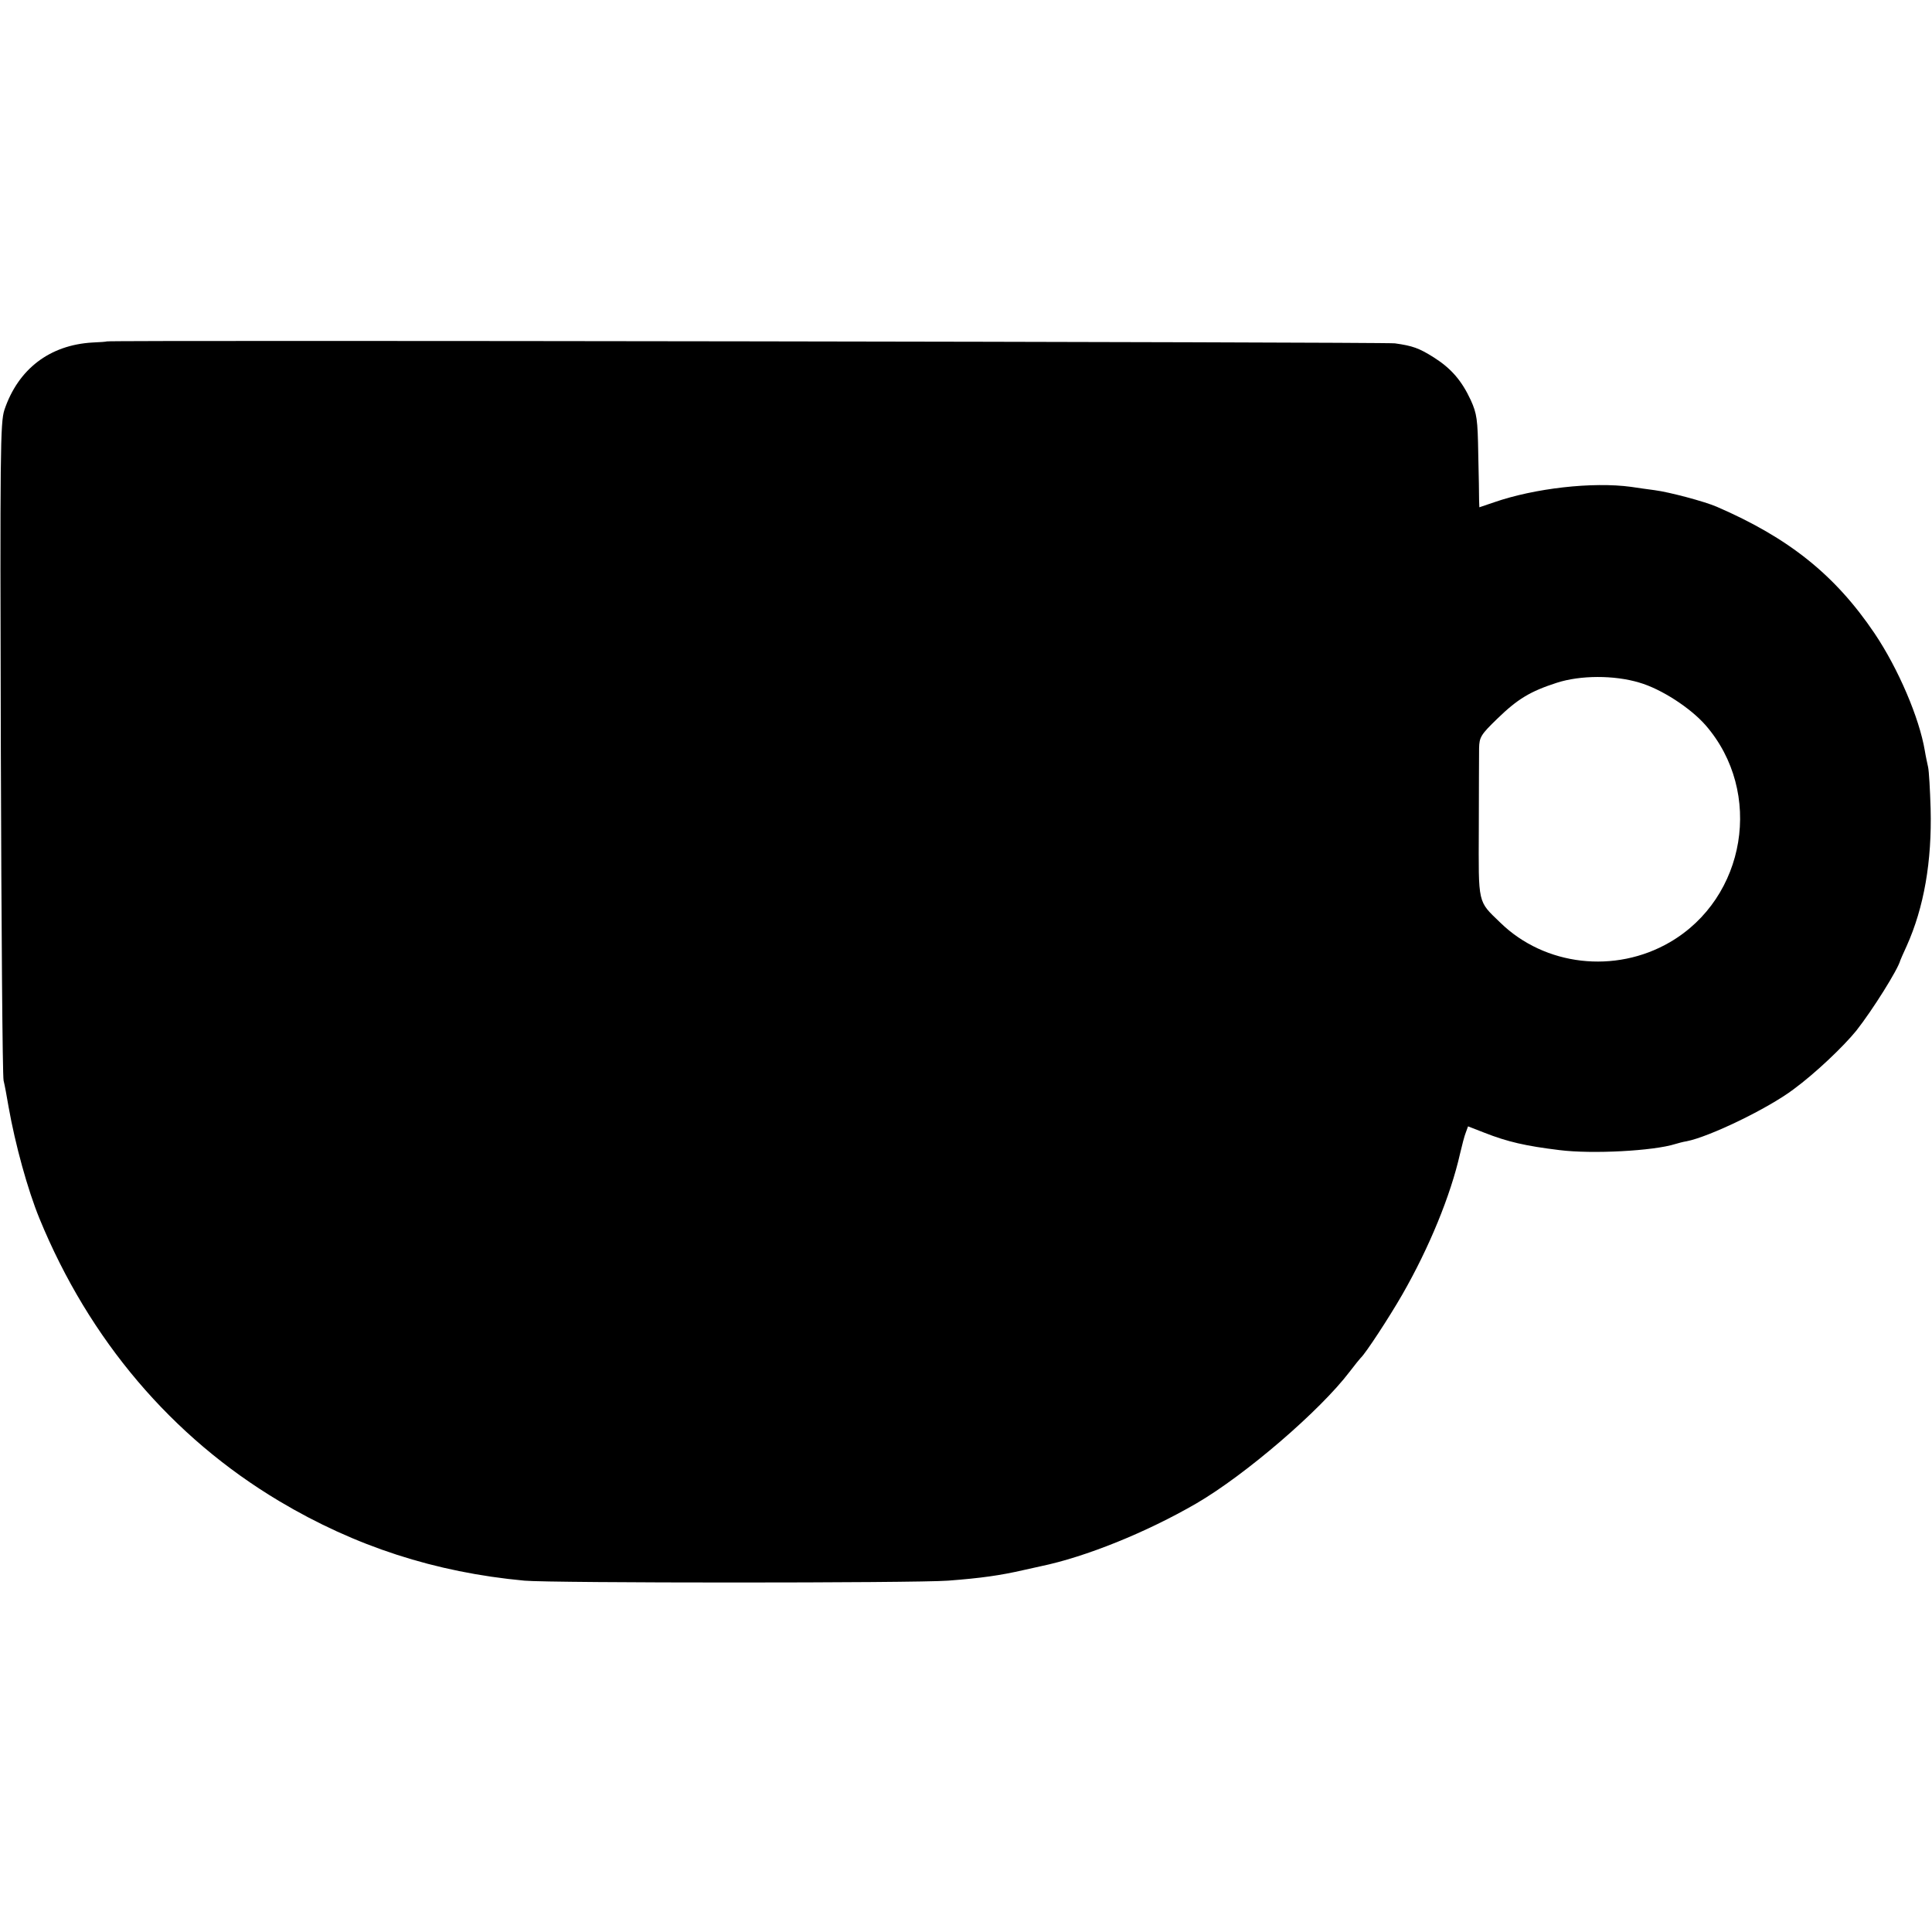
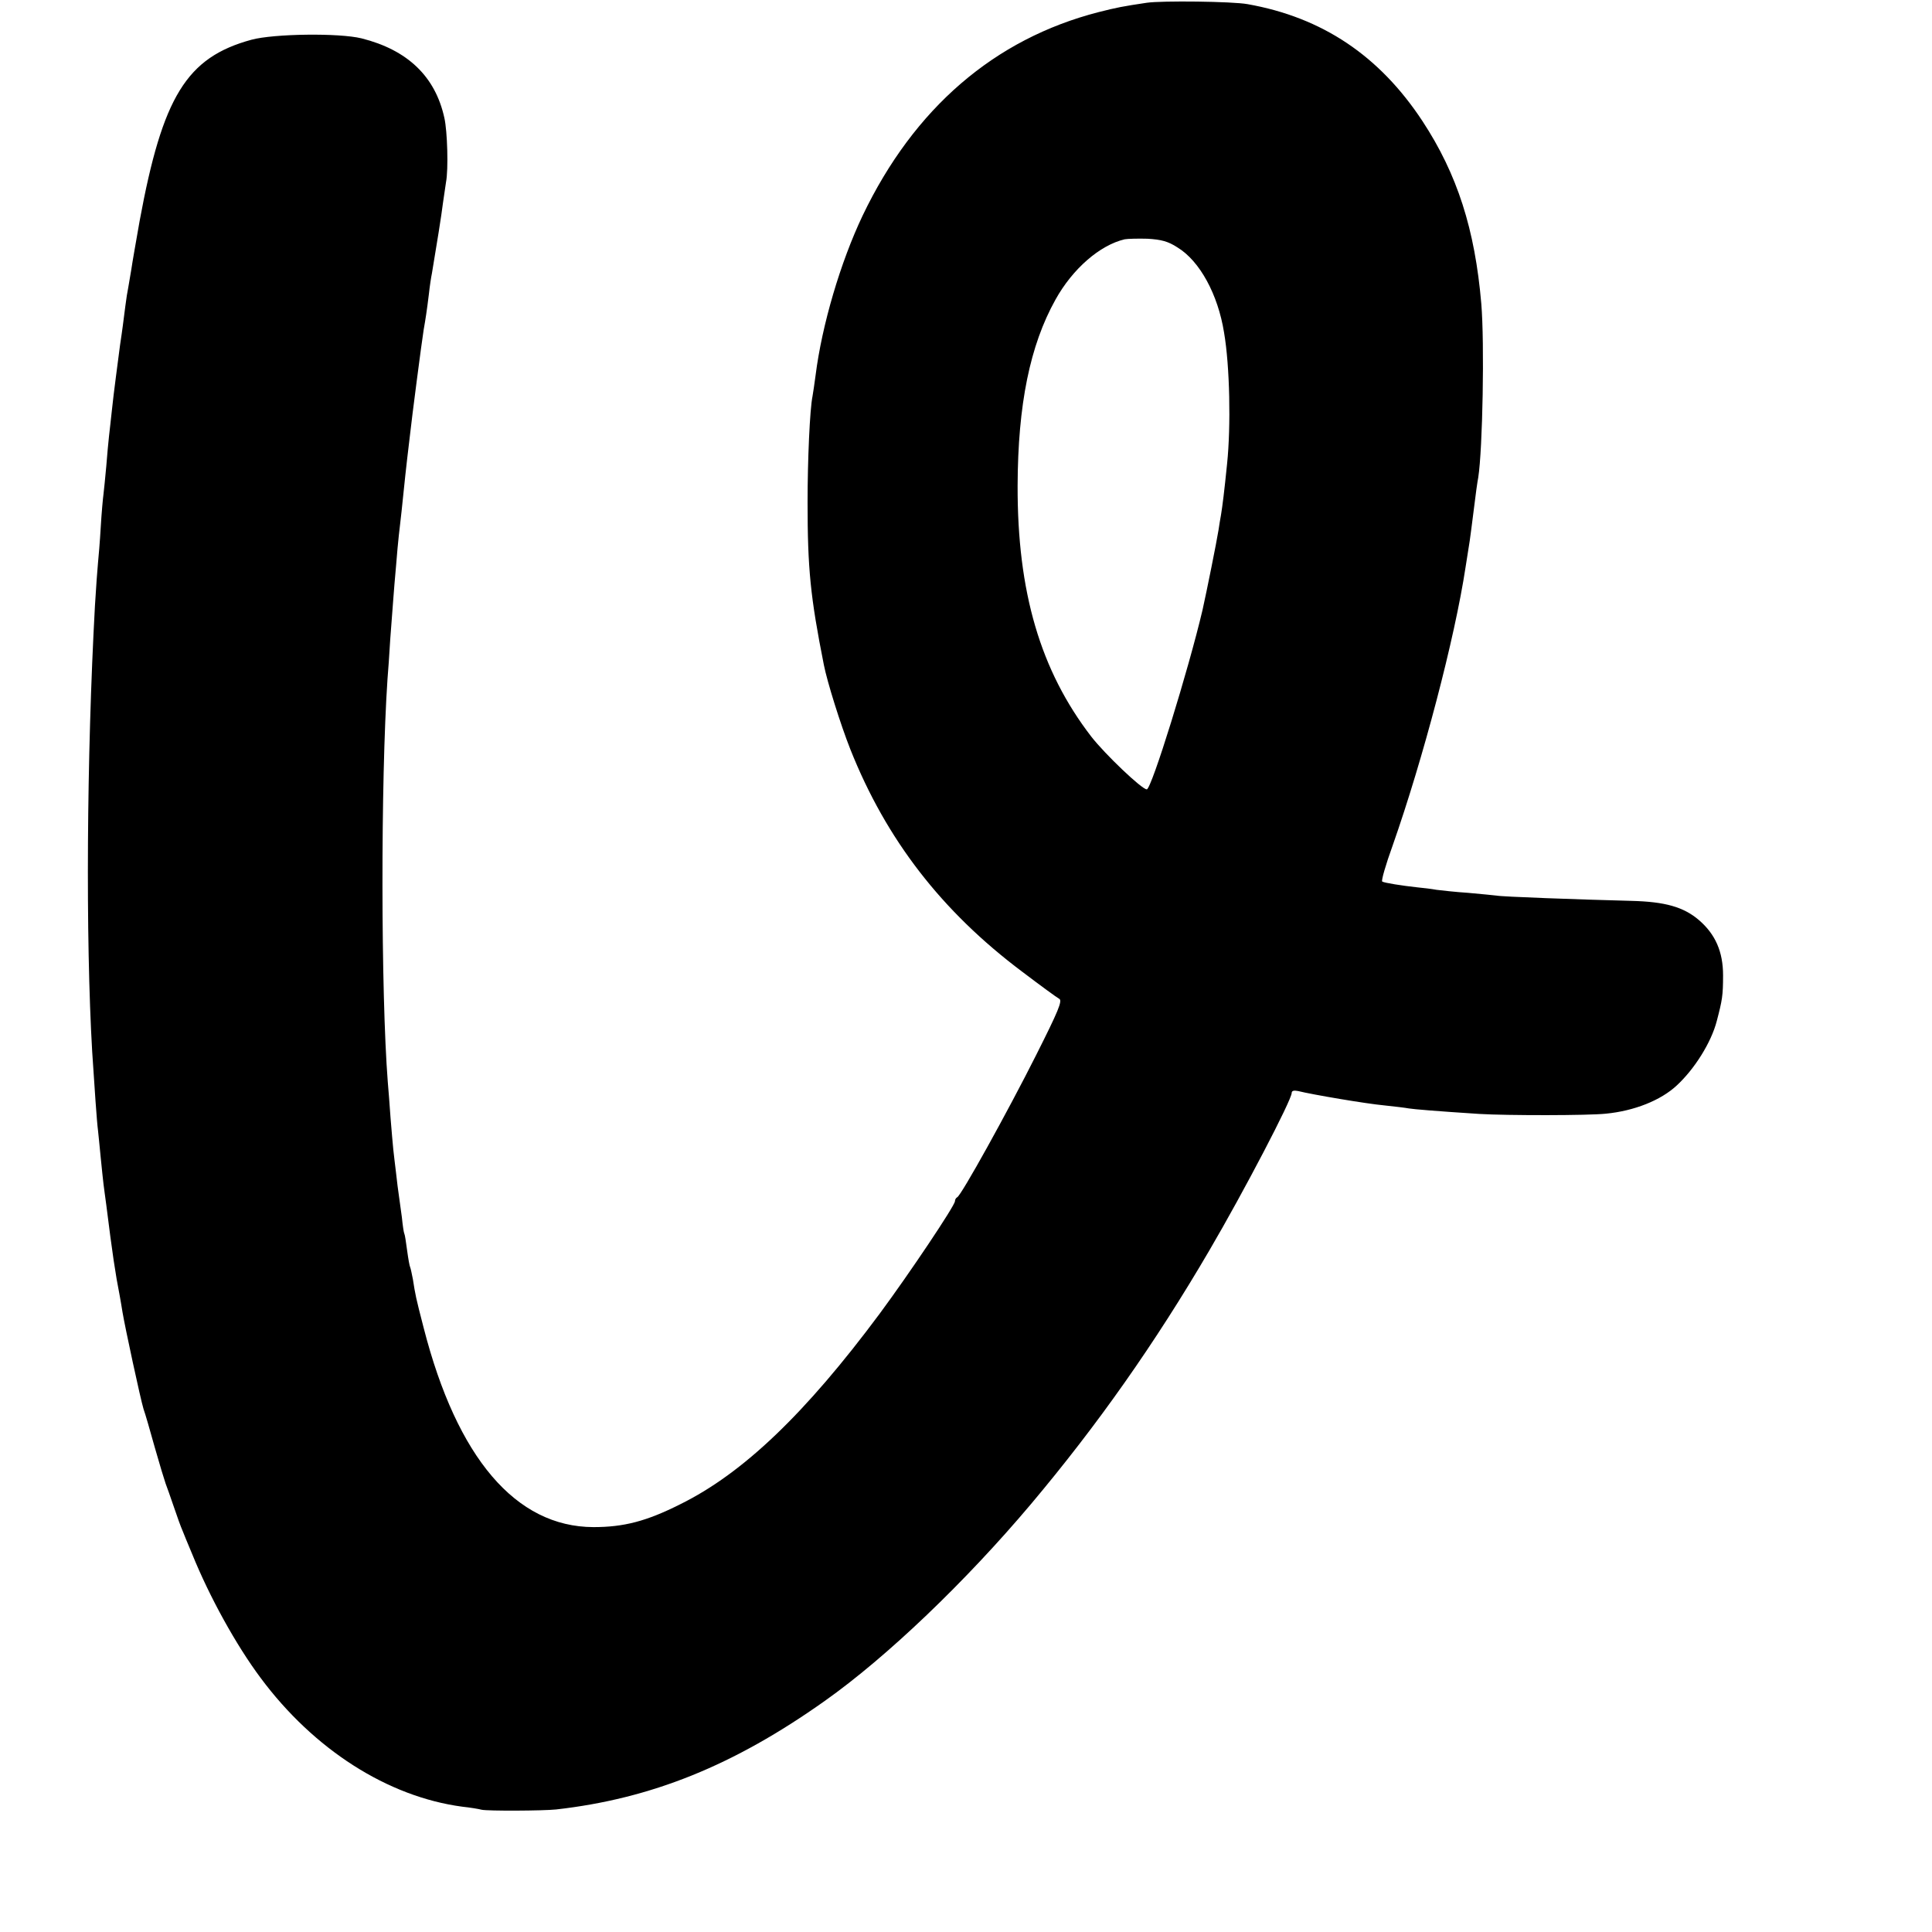
<svg xmlns="http://www.w3.org/2000/svg" version="1.0" width="700pt" height="700pt" viewBox="0 0 700 700" preserveAspectRatio="xMidYMid meet">
  <g transform="translate(0,700) scale(0.1,-0.1)" fill="#000000" stroke="none">
-     <path d="M387 5763 c-1 -1 -24 -3 -52 -4 -155 -9 -269 -96 -319 -244 -15 -46 -16 -145 -13 -1225 2 -646 6 -1188 10 -1205 4 -16 12 -59 18 -95 24 -136 69 -300 112 -405 180 -439 480 -792 869 -1024 275 -164 565 -258 888 -288 97 -9 1416 -9 1535 0 119 9 189 19 272 38 27 6 55 12 63 14 164 34 384 123 565 228 177 103 448 336 555 477 19 25 37 47 40 50 17 15 104 148 151 230 97 169 175 359 209 510 7 30 16 65 21 77 l8 22 59 -23 c84 -33 149 -48 272 -63 119 -15 341 -3 420 22 10 3 28 8 41 10 82 16 294 118 387 188 79 58 181 155 228 213 59 75 151 222 159 254 1 3 11 26 23 52 63 140 92 307 87 498 -2 69 -6 136 -9 150 -3 14 -9 41 -12 60 -20 119 -96 297 -182 425 -143 212 -311 346 -572 459 -44 19 -171 53 -225 60 -22 3 -60 8 -85 12 -140 19 -350 -5 -497 -56 l-53 -18 -1 26 c0 15 -1 90 -3 167 -2 126 -5 146 -27 195 -33 71 -71 115 -134 155 -54 34 -77 42 -141 51 -35 5 -4663 12 -4667 7z m5552 -1236 c80 -23 186 -92 241 -155 210 -242 147 -625 -130 -786 -198 -115 -453 -86 -614 71 -83 80 -79 64 -78 341 0 136 1 267 1 291 1 40 6 49 66 107 73 71 119 99 215 130 86 28 209 28 299 1z" />
+     <path d="M4155 6990 c-87 -13 -108 -17 -175 -34 -377 -97 -668 -348 -854 -736 -81 -170 -148 -398 -171 -580 -4 -30 -9 -64 -11 -75 -10 -48 -18 -233 -18 -385 0 -240 10 -342 59 -589 12 -61 60 -215 96 -306 130 -327 331 -587 623 -806 66 -50 126 -94 134 -98 12 -7 -4 -45 -83 -202 -103 -205 -273 -512 -287 -517 -4 -2 -8 -8 -8 -14 0 -16 -165 -262 -273 -408 -269 -362 -495 -578 -722 -690 -123 -62 -205 -83 -315 -83 -281 1 -494 250 -615 722 -29 112 -30 119 -39 176 -4 20 -8 40 -10 44 -2 3 -7 31 -11 61 -4 30 -8 57 -10 60 -2 3 -6 30 -9 60 -4 30 -9 66 -11 80 -2 14 -7 50 -10 80 -4 30 -8 69 -10 85 -2 17 -6 68 -10 115 -3 47 -8 105 -10 130 -25 321 -26 1090 -1 1460 2 25 7 90 10 145 4 55 9 120 11 145 2 25 6 79 10 120 3 41 8 91 10 110 2 19 7 59 10 88 10 98 16 156 30 272 7 65 43 342 50 385 3 17 7 41 9 55 2 14 7 48 10 75 3 28 8 61 11 75 17 101 35 213 40 255 4 28 9 61 11 75 9 46 5 185 -6 233 -33 150 -133 246 -300 288 -81 20 -318 17 -399 -5 -235 -64 -322 -206 -405 -656 -13 -74 -27 -153 -30 -175 -4 -23 -9 -52 -11 -65 -3 -14 -8 -45 -11 -70 -3 -25 -7 -56 -9 -70 -2 -14 -6 -45 -10 -70 -3 -25 -10 -76 -15 -115 -5 -38 -12 -95 -15 -125 -3 -30 -8 -71 -10 -90 -2 -19 -7 -69 -10 -110 -4 -41 -8 -86 -10 -100 -2 -14 -7 -68 -10 -120 -3 -52 -8 -111 -10 -130 -2 -19 -7 -89 -11 -155 -30 -546 -34 -1203 -10 -1615 8 -124 17 -257 21 -285 2 -16 6 -61 10 -100 4 -38 8 -81 10 -95 2 -14 6 -48 10 -75 22 -176 33 -250 49 -331 2 -12 7 -39 10 -59 9 -54 65 -314 76 -350 6 -16 24 -79 41 -140 17 -60 35 -119 39 -130 4 -11 18 -49 30 -85 12 -36 26 -74 31 -85 4 -11 20 -49 35 -85 64 -158 160 -331 248 -449 193 -260 461 -431 731 -467 28 -3 59 -8 70 -11 22 -5 223 -4 270 1 345 39 643 159 973 393 225 159 511 433 747 713 240 285 450 583 647 920 126 215 298 545 298 570 0 8 8 10 23 7 52 -13 247 -46 312 -52 39 -4 79 -9 89 -11 18 -3 101 -10 256 -20 100 -6 394 -6 459 1 102 10 198 48 256 102 65 60 125 156 145 233 20 76 23 93 23 166 0 86 -28 149 -87 200 -56 48 -123 67 -246 70 -193 5 -470 15 -487 19 -10 1 -56 6 -103 10 -47 3 -98 9 -115 11 -16 3 -48 7 -70 9 -55 6 -119 16 -127 21 -4 3 13 62 38 131 110 313 225 750 264 1008 6 39 13 81 15 95 2 14 9 66 15 115 6 50 13 101 16 115 16 103 23 487 11 630 -23 269 -87 469 -213 661 -156 237 -363 376 -634 424 -55 10 -310 13 -365 5z m112 -887 c80 -49 146 -170 168 -308 21 -122 25 -340 11 -475 -10 -100 -17 -155 -22 -185 -3 -16 -7 -41 -9 -55 -7 -44 -43 -223 -58 -290 -51 -217 -185 -650 -202 -650 -18 0 -152 128 -201 191 -185 240 -268 525 -267 909 1 295 45 509 137 674 62 112 161 198 251 219 11 2 48 3 83 2 49 -3 74 -9 109 -32z" />
  </g>
</svg>
